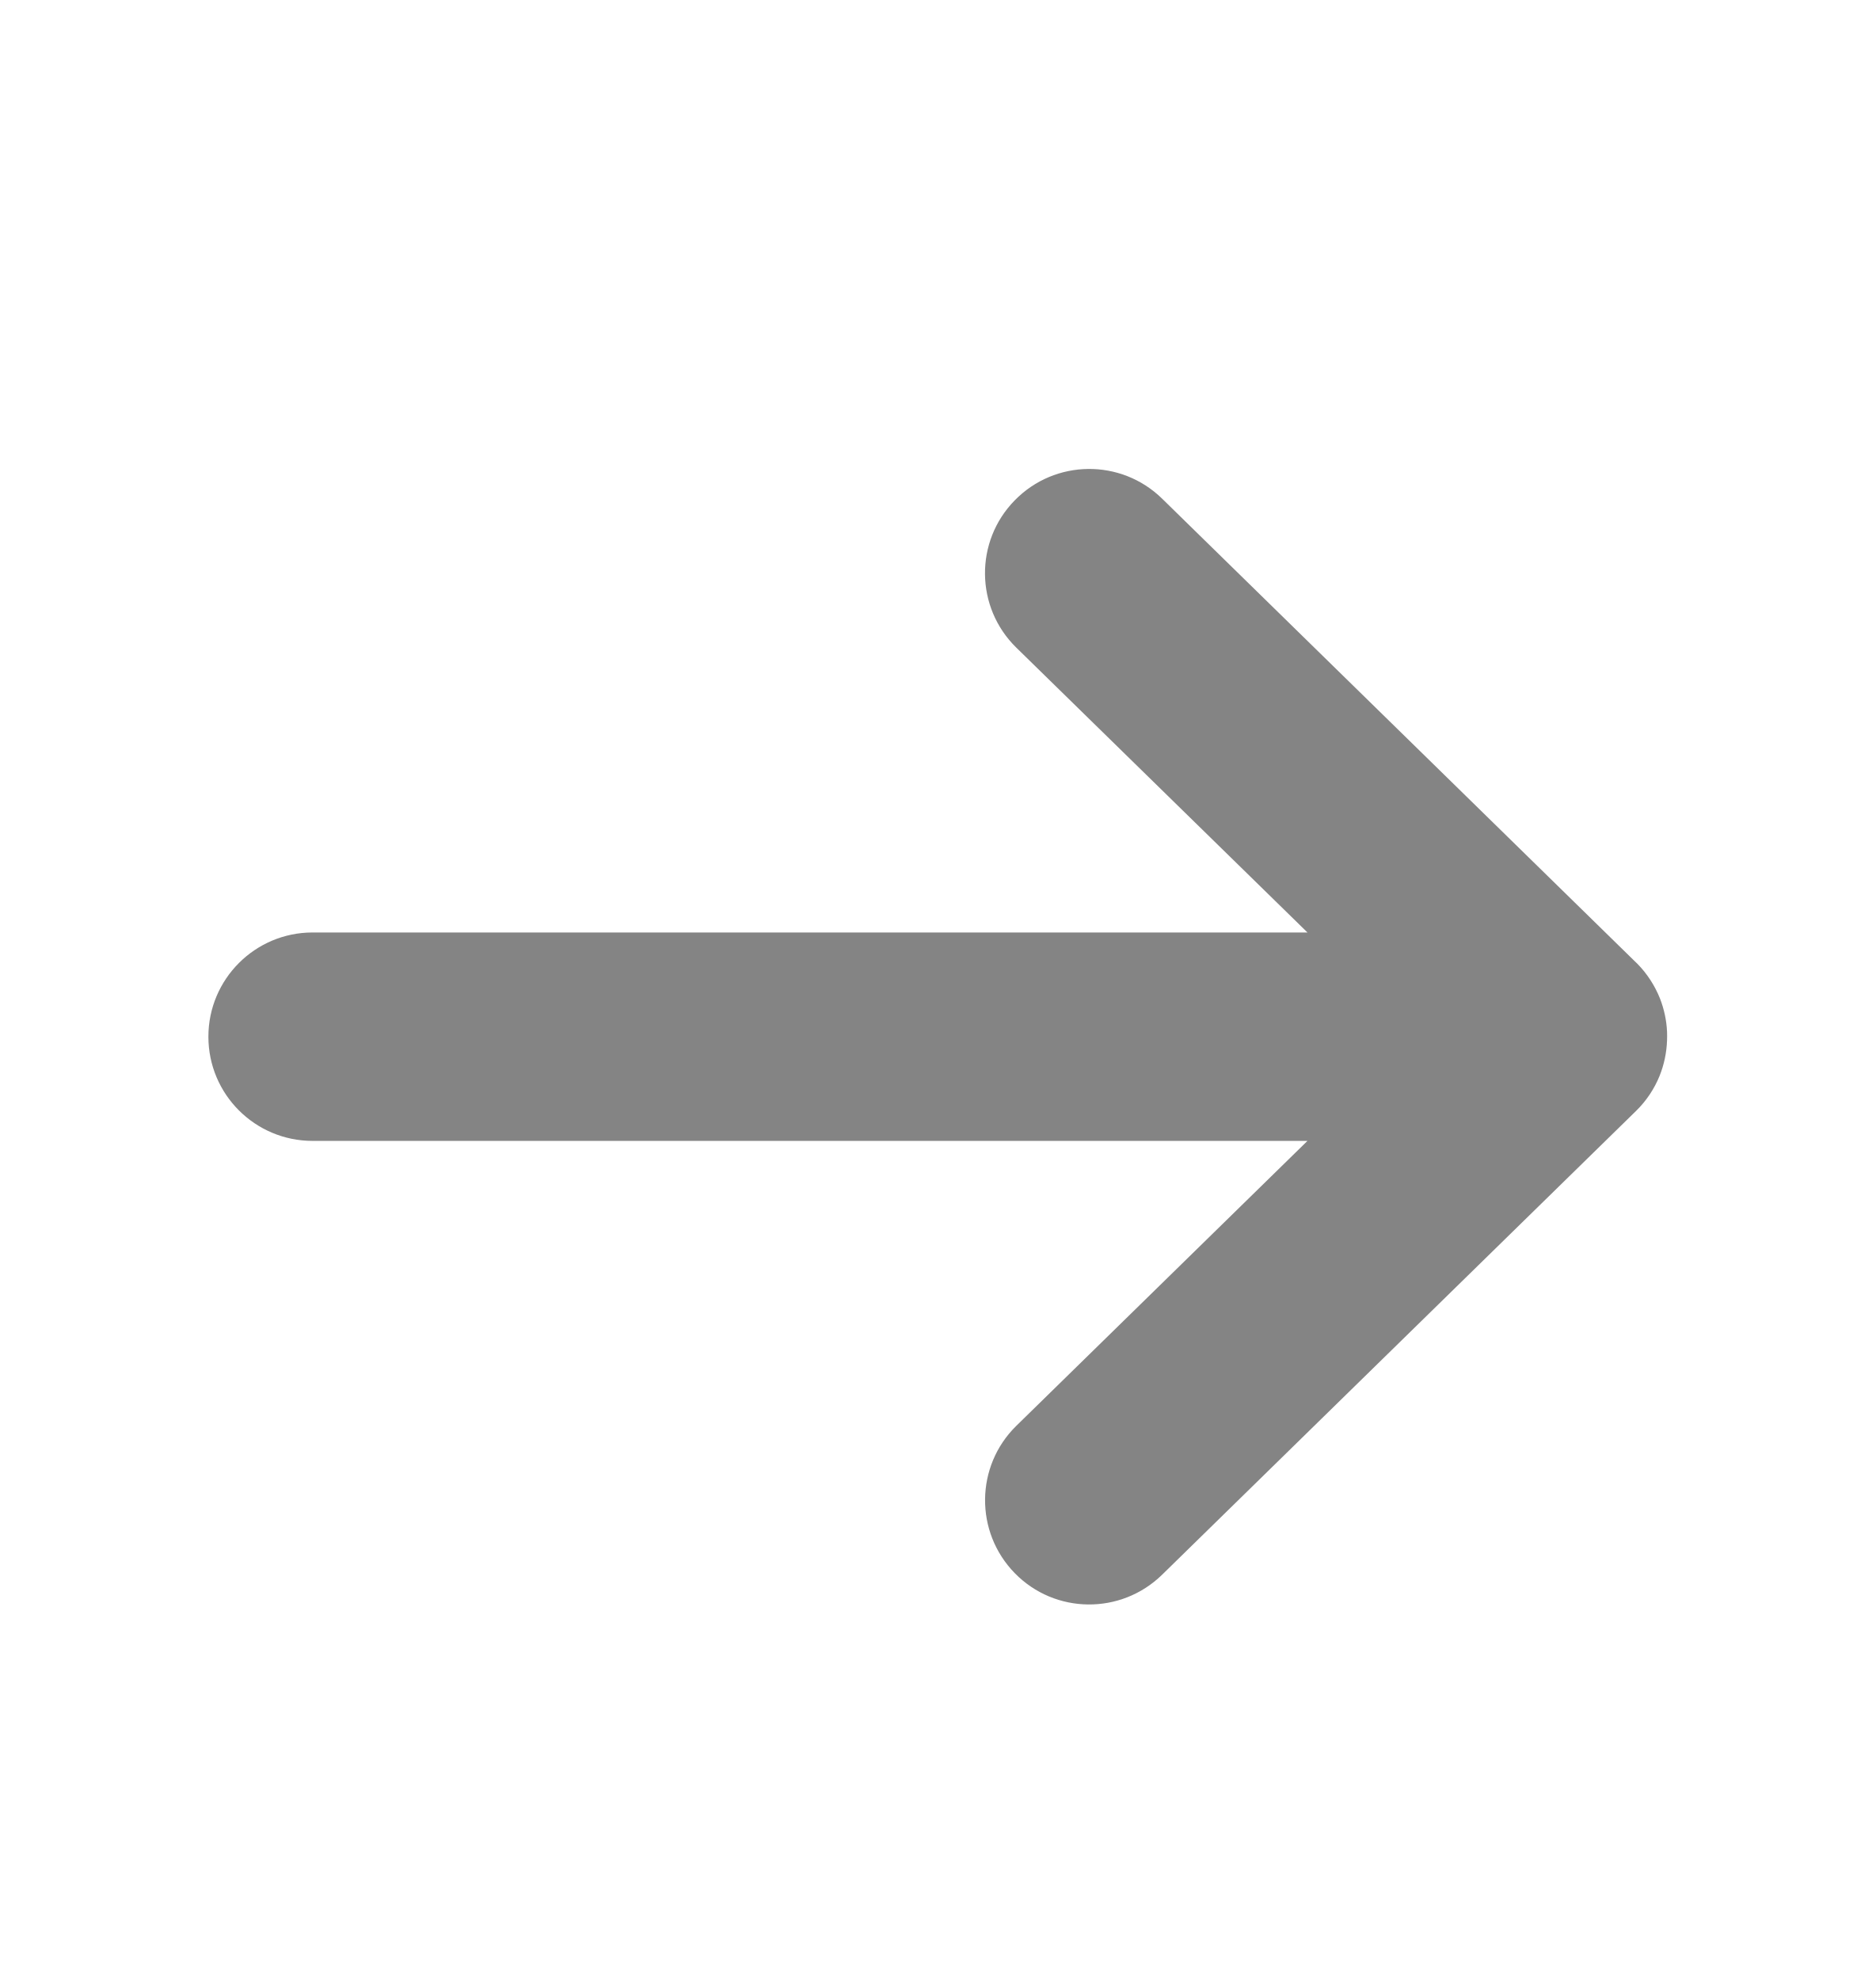
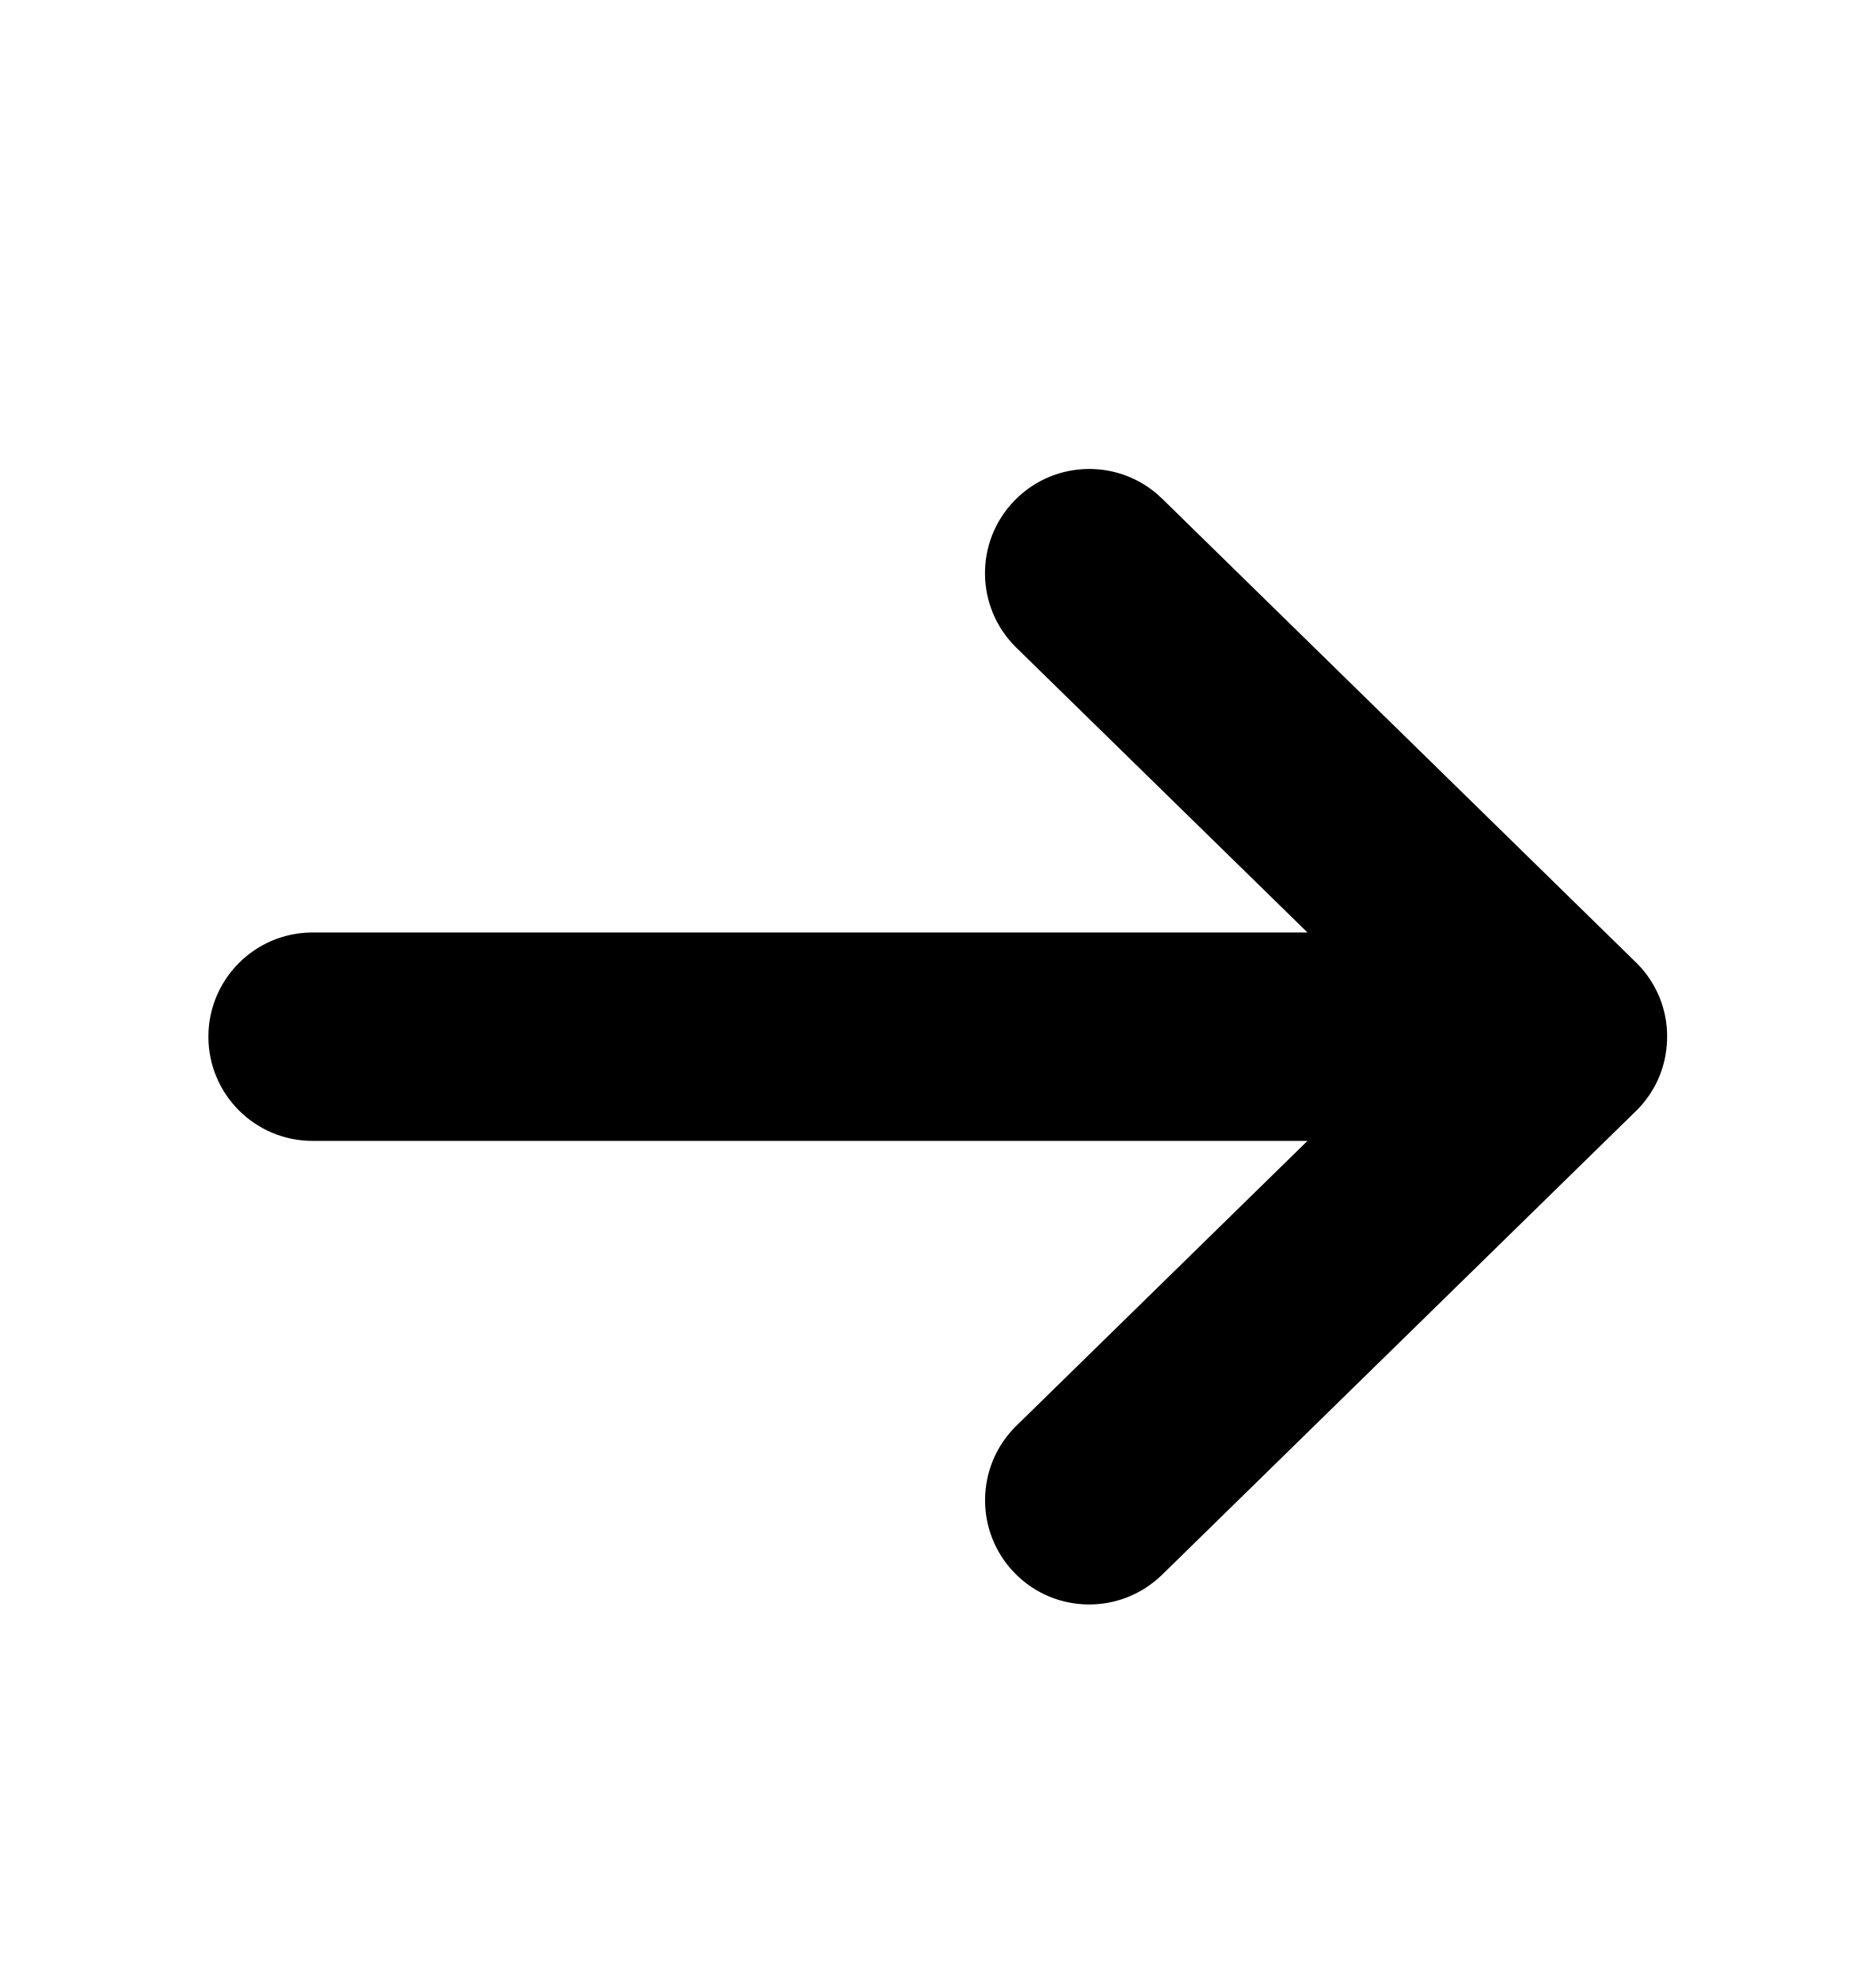
- <svg xmlns="http://www.w3.org/2000/svg" width="18" height="19" viewBox="0 0 18 19" fill="none">
-   <path fill-rule="evenodd" clip-rule="evenodd" d="M12.548 10.948L3 10.948C2.448 10.948 2 10.501 2 9.948C2 9.396 2.448 8.948 3 8.948L12.548 8.948L9.754 6.215C9.359 5.829 9.352 5.195 9.739 4.801C10.125 4.406 10.758 4.399 11.153 4.785L15.685 9.22C15.695 9.229 15.705 9.239 15.715 9.249C15.811 9.347 15.883 9.461 15.931 9.581C15.97 9.681 15.994 9.789 15.999 9.901C16 9.928 16 9.955 15.999 9.982C15.995 10.103 15.97 10.218 15.927 10.325C15.877 10.448 15.801 10.564 15.699 10.663L11.153 15.111C10.758 15.497 10.125 15.491 9.739 15.096C9.353 14.701 9.36 14.068 9.754 13.682L12.548 10.948Z" fill="#0A0A0A" fill-opacity="0.5" />
+ <svg xmlns="http://www.w3.org/2000/svg" width="18" height="19" viewBox="0 0 18 19">
+   <path fill-rule="evenodd" clip-rule="evenodd" d="M12.548 10.948L3 10.948C2.448 10.948 2 10.501 2 9.948C2 9.396 2.448 8.948 3 8.948L12.548 8.948L9.754 6.215C9.359 5.829 9.352 5.195 9.739 4.801C10.125 4.406 10.758 4.399 11.153 4.785L15.685 9.22C15.695 9.229 15.705 9.239 15.715 9.249C15.811 9.347 15.883 9.461 15.931 9.581C15.97 9.681 15.994 9.789 15.999 9.901C16 9.928 16 9.955 15.999 9.982C15.995 10.103 15.97 10.218 15.927 10.325C15.877 10.448 15.801 10.564 15.699 10.663L11.153 15.111C10.758 15.497 10.125 15.491 9.739 15.096C9.353 14.701 9.36 14.068 9.754 13.682L12.548 10.948Z" fill="current" />
</svg>
